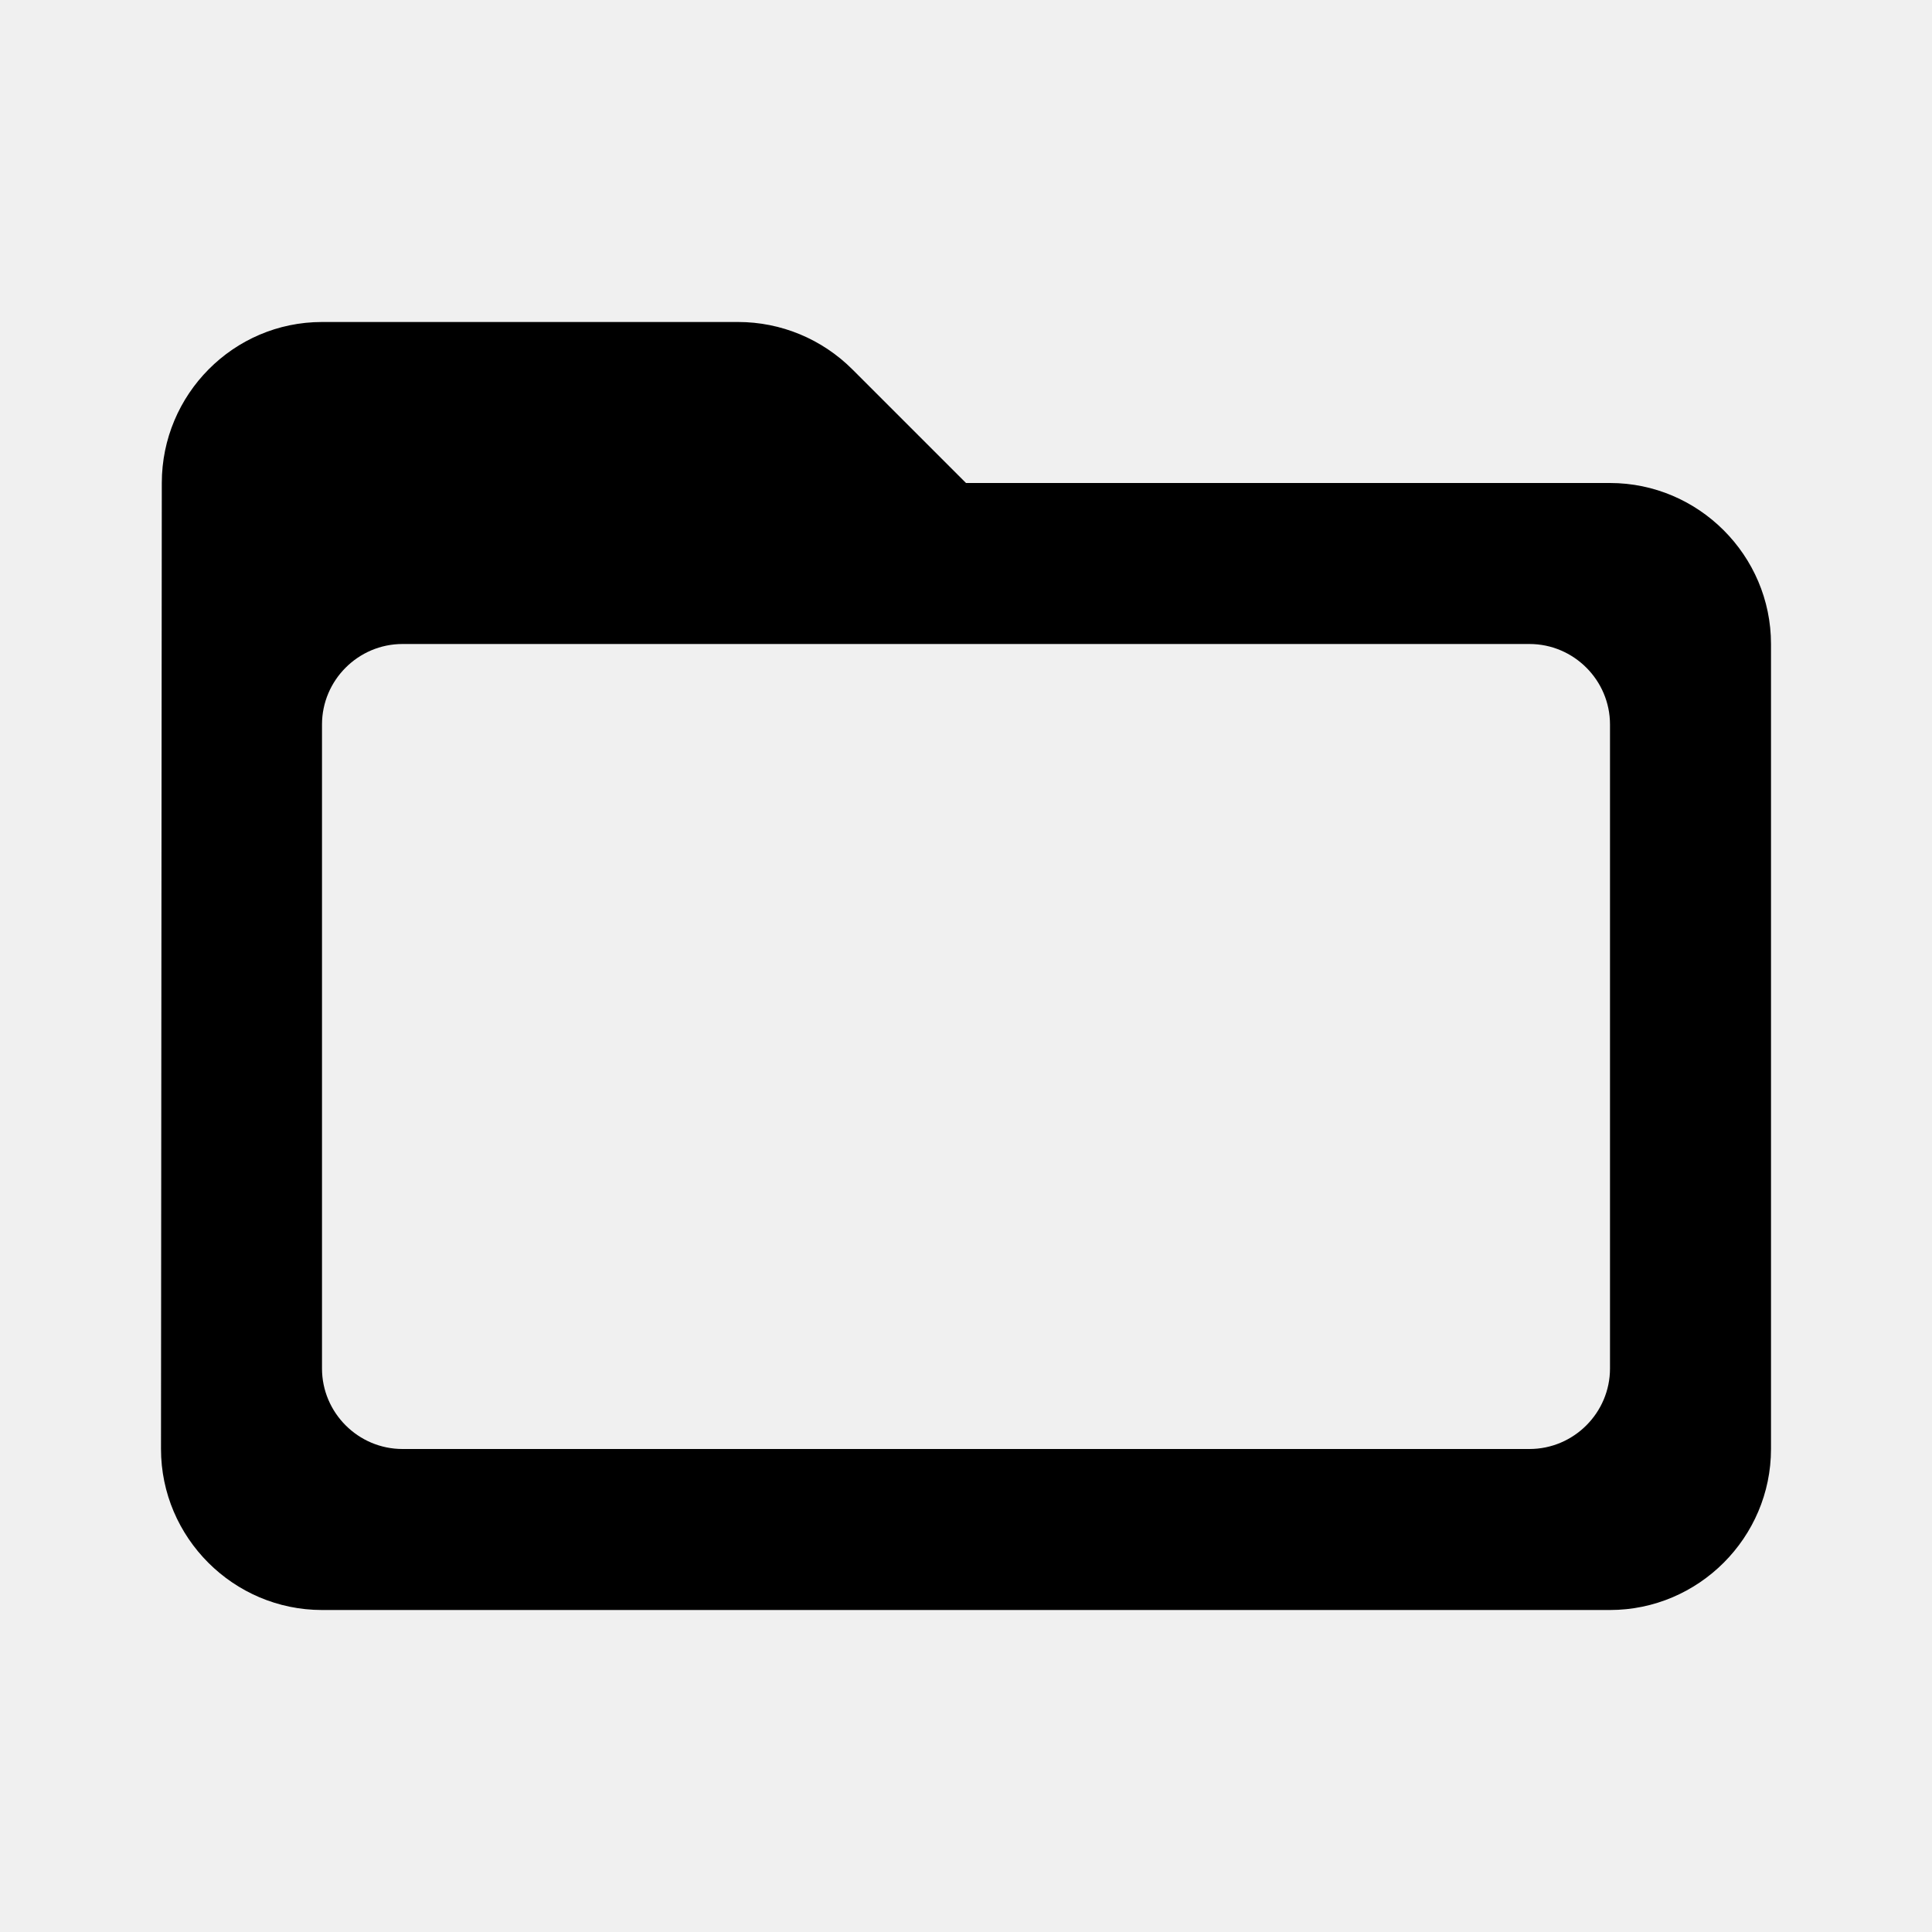
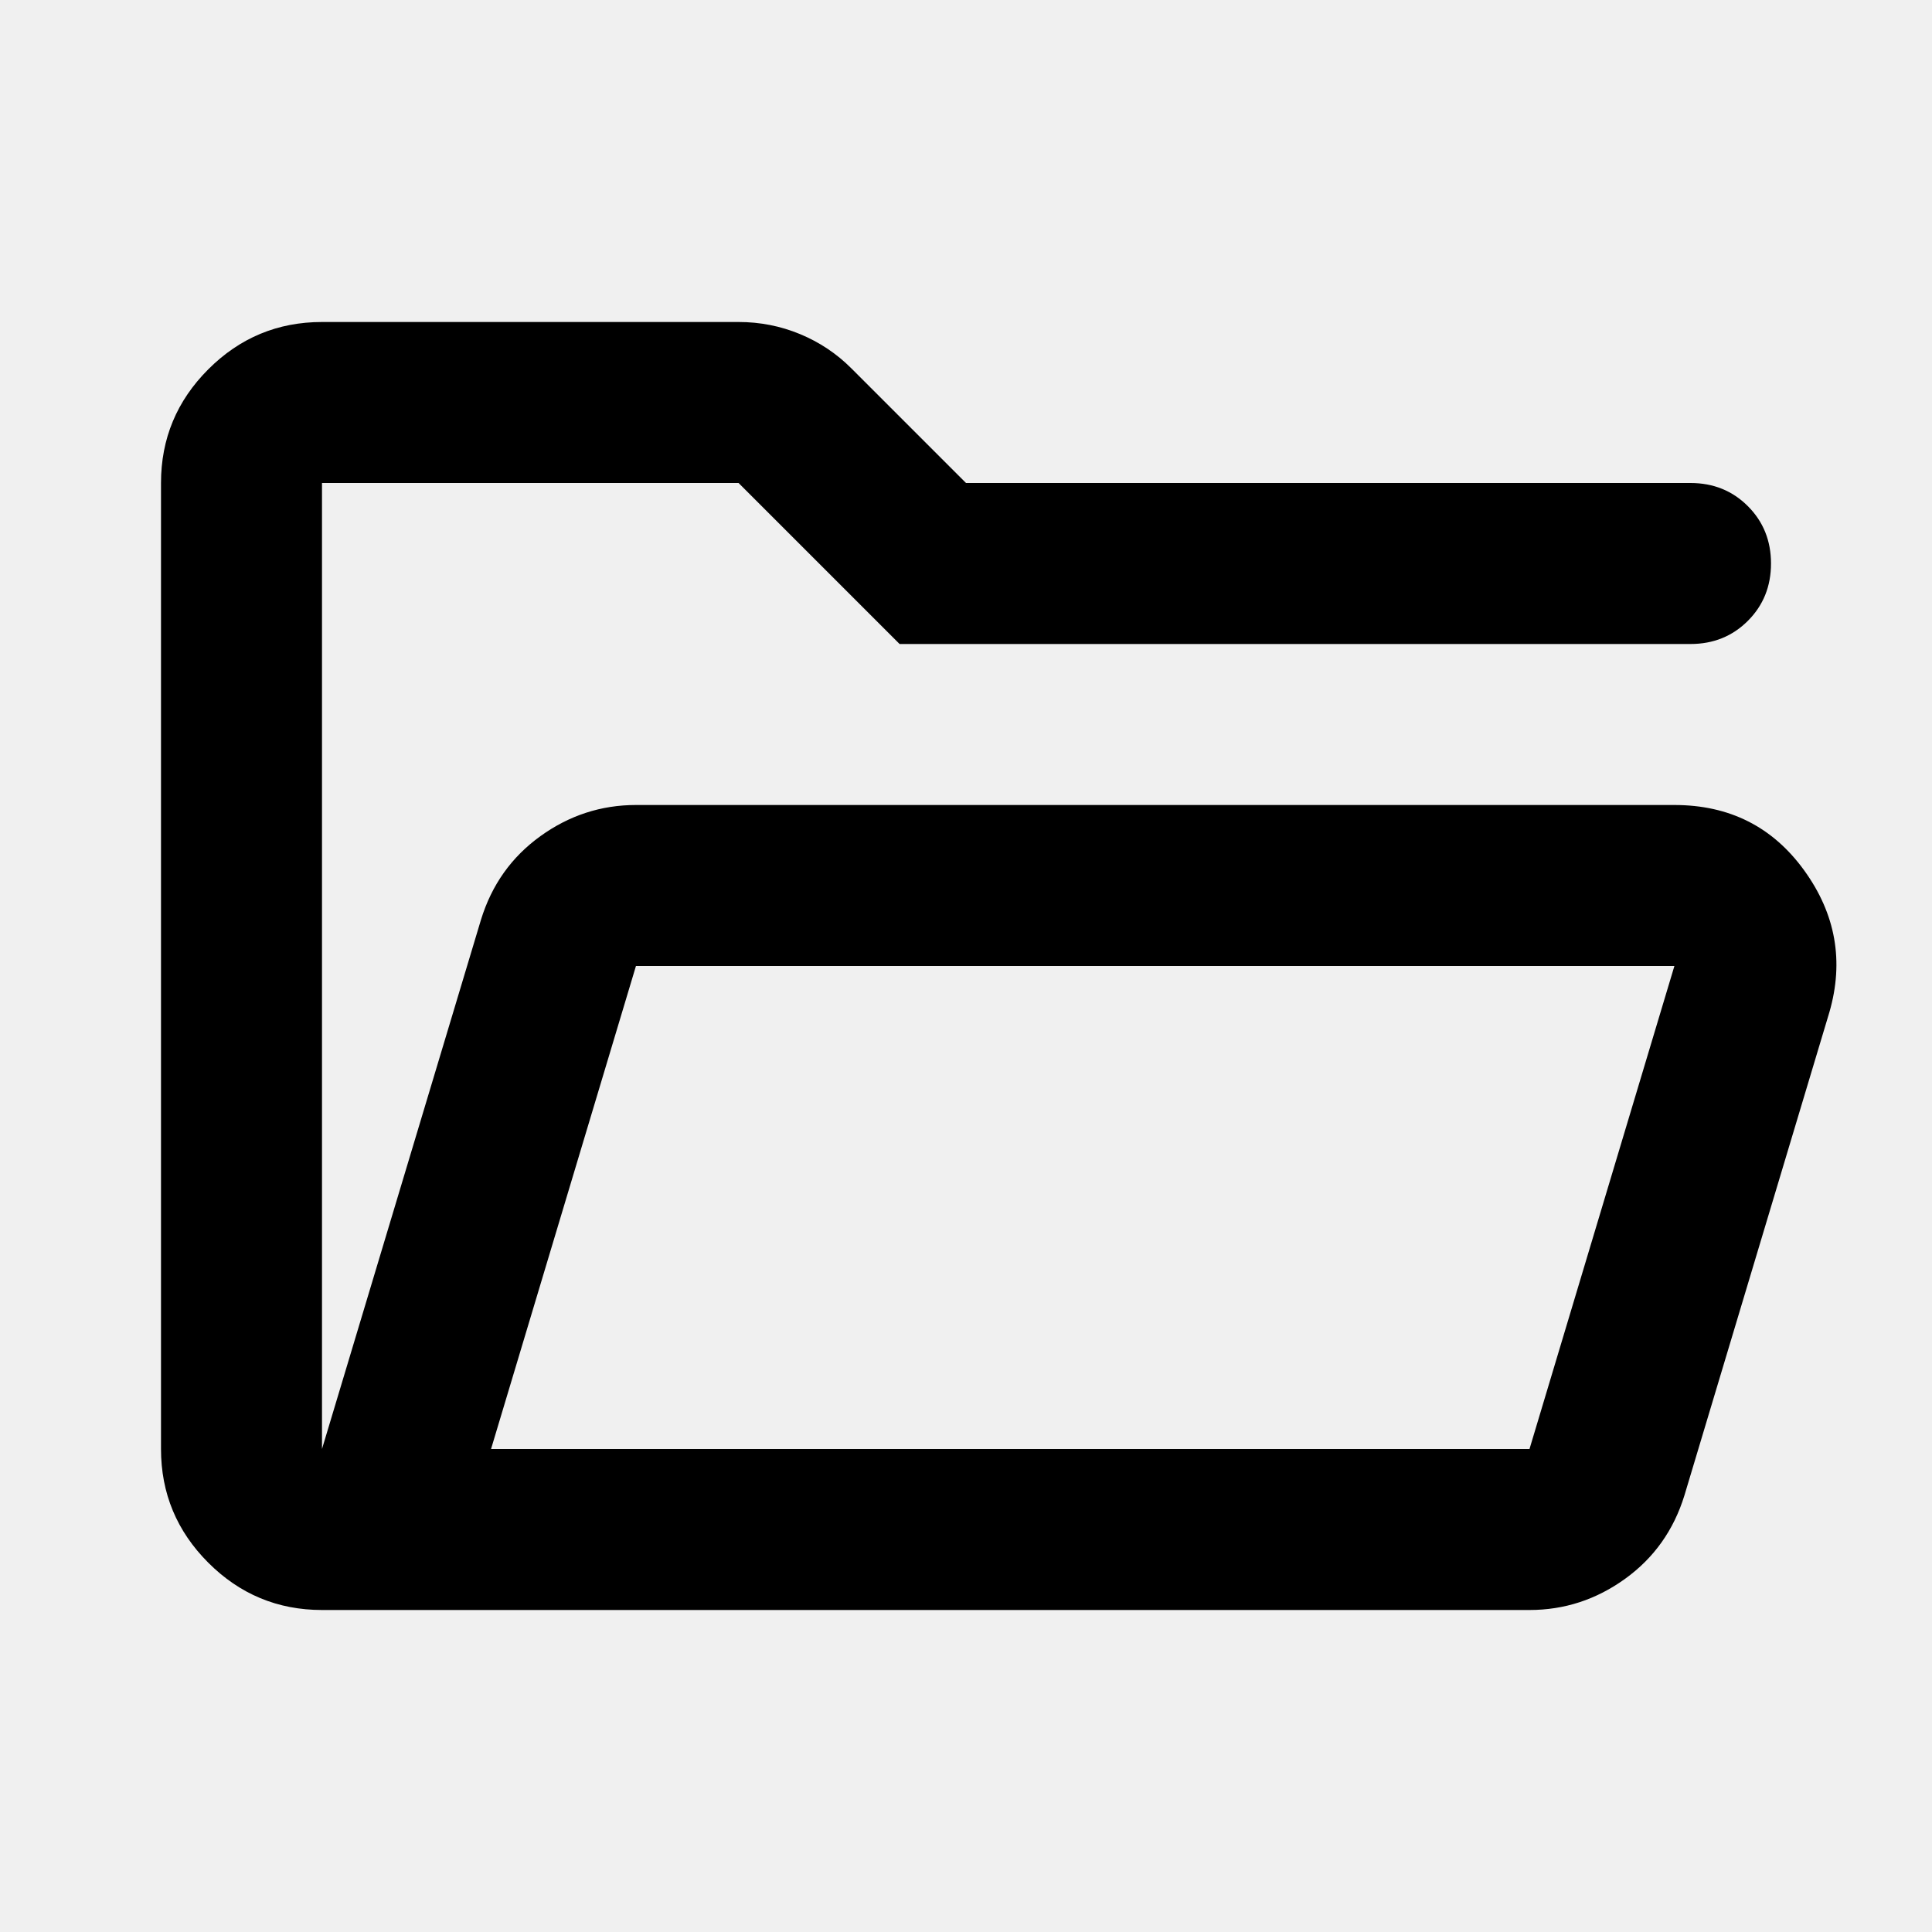
- <svg xmlns="http://www.w3.org/2000/svg" xmlns:xlink="http://www.w3.org/1999/xlink" width="24px" height="24px" viewBox="0 0 24 24" version="1.1">
-   <defs>
-     <path d="M20,6 L12,6 L10.59,4.59 C10.21,4.21 9.7,4 9.17,4 L4,4 C2.9,4 2.01,4.9 2.01,6 L2,18 C2,19.1 2.9,20 4,20 L20,20 C21.1,20 22,19.1 22,18 L22,8 C22,6.9 21.1,6 20,6 Z M19,18 L5,18 C4.45,18 4,17.55 4,17 L4,9 C4,8.45 4.45,8 5,8 L19,8 C19.55,8 20,8.45 20,9 L20,17 C20,17.55 19.55,18 19,18 Z" id="path-1" />
-   </defs>
-   <g id="folder_open" stroke="none" stroke-width="1" fill="none" fill-rule="evenodd">
-     <mask id="mask-2" fill="white">
-       <use xlink:href="#path-1" />
-     </mask>
-     <use id="Combined-Shape" fill="#000000" xlink:href="#path-1" />
-   </g>
+ <svg xmlns="http://www.w3.org/2000/svg" height="24px" viewBox="0 -960 960 960" width="24px" fill="78726D">
+   <path d="M160-160q-33 0-56.5-23.5T80-240v-480q0-33 23.5-56.5T160-800h207q16 0 30.5 6t25.5 17l57 57h360q17 0 28.5 11.5T880-680q0 17-11.5 28.5T840-640H447l-80-80H160v480l79-263q8-26 29.5-41.5T316-560h516q41 0 64.5 32.5T909-457l-72 240q-8 26-29.5 41.5T760-160H160Zm84-80h516l72-240H316l-72 240Zm-84-262v-218 218Zm84 262 72-240-72 240Z" />
</svg>
